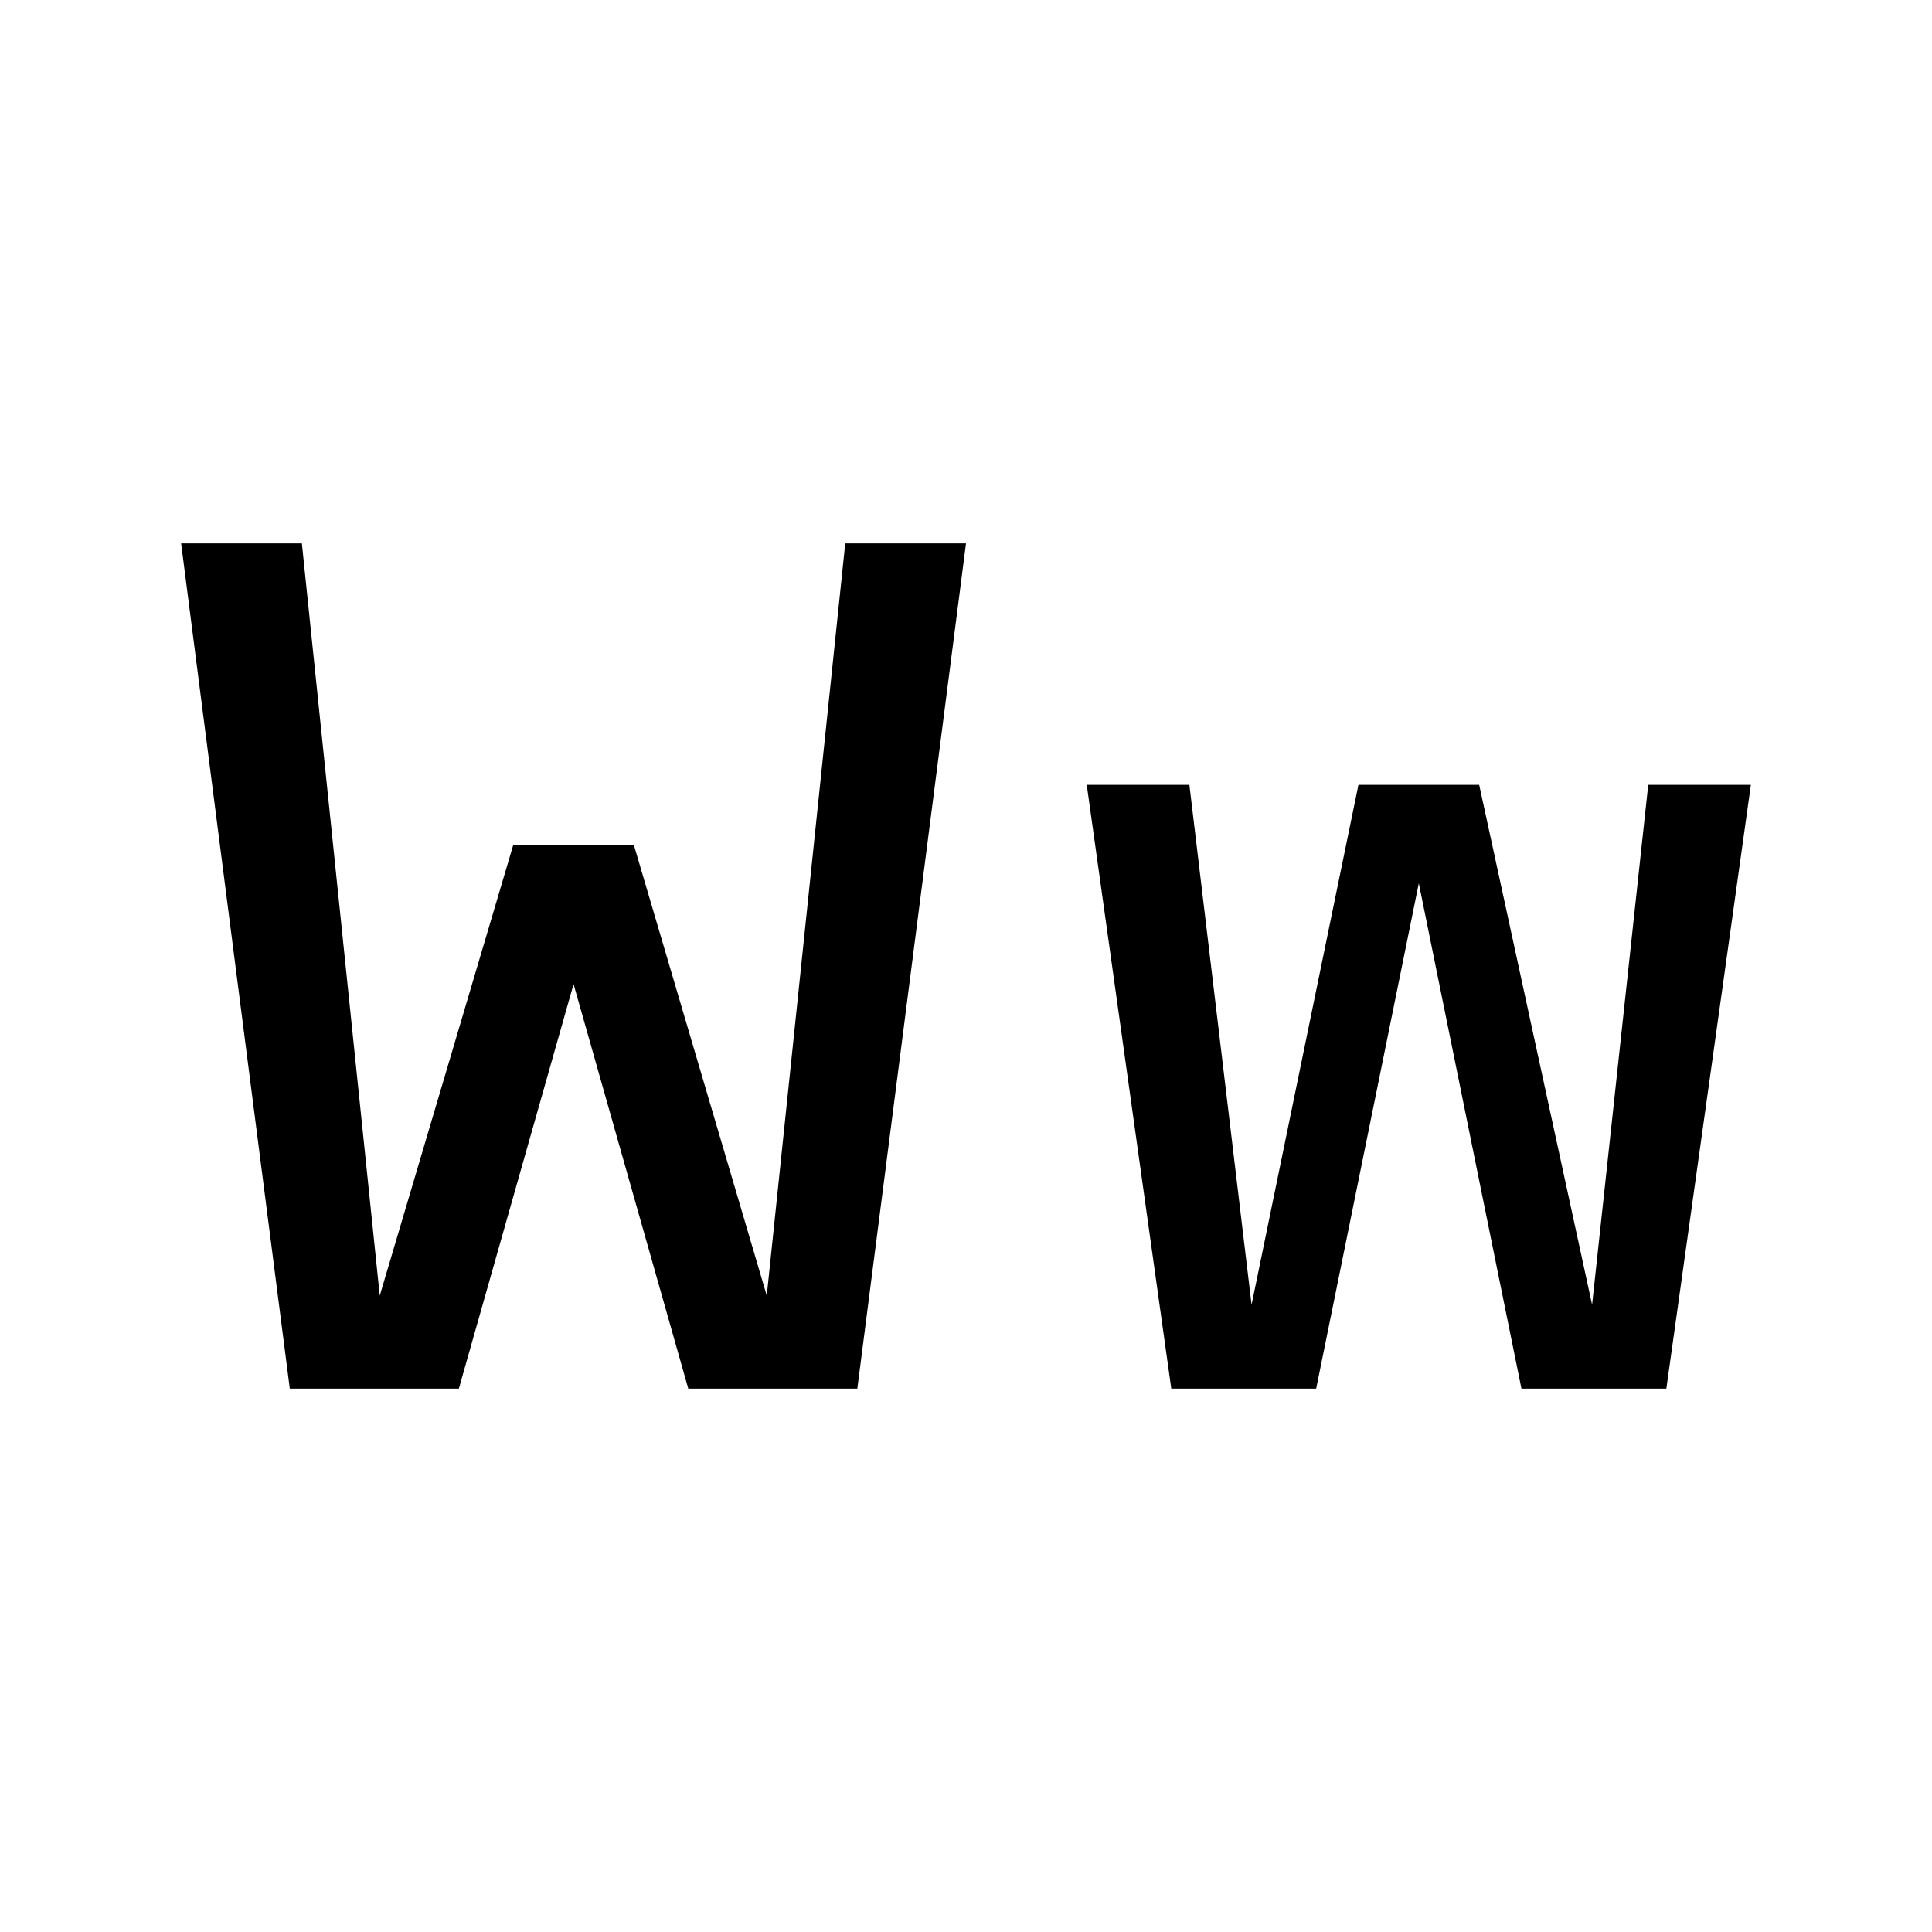
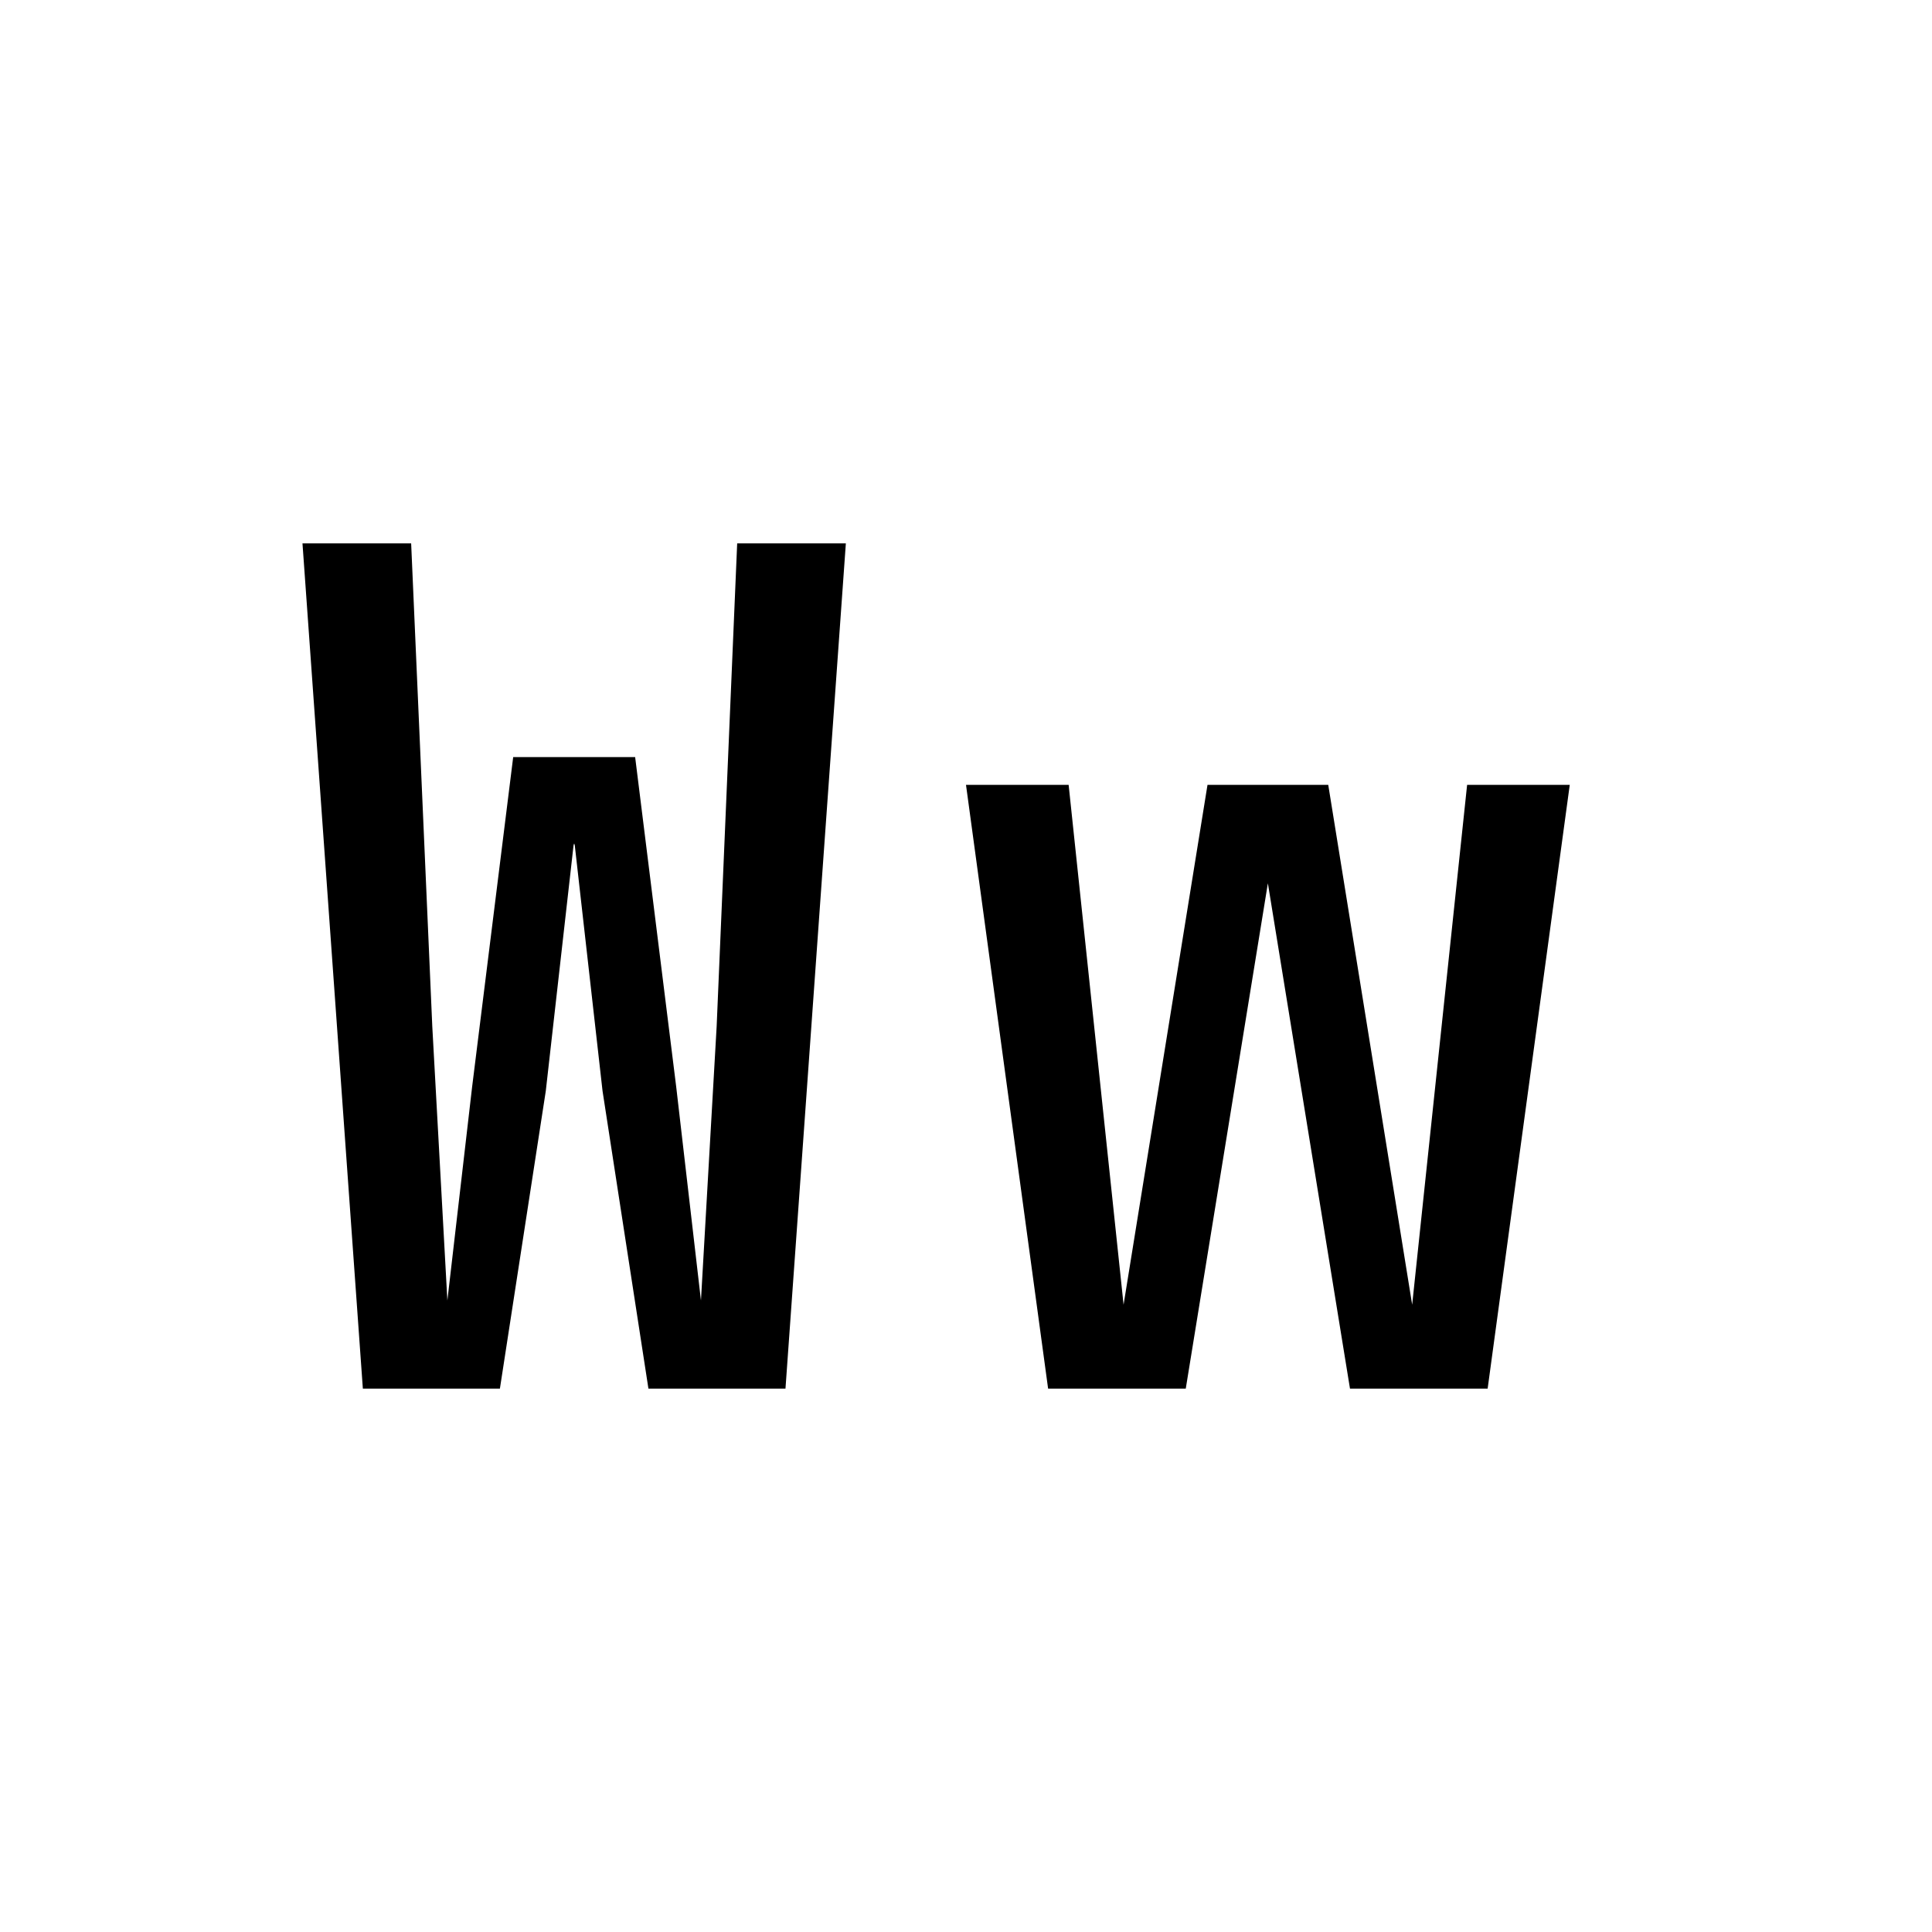
<svg xmlns="http://www.w3.org/2000/svg" id="icon" viewBox="0 0 32 32">
  <defs>
    <style>.cls-1{fill:none;}</style>
  </defs>
-   <polygon points="14 9 12.7 21.46 10.5 14 8.5 14 6.29 21.46 5 9 3 9 4.8 23 7.6 23 9.5 16.3 11.4 23 14.2 23 16 9 14 9" />
-   <polygon points="27.3 13 26.37 21.61 24.5 13 22.5 13 20.73 21.61 19.7 13 18 13 19.4 23 21.8 23 23.5 14.63 25.2 23 27.6 23 29 13 27.3 13" />
+   <polygon points="24.3 13 23.39 21.61 22 13 20 13 18.61 21.61 17.7 13 16 13 17.36 23 19.64 23 21 14.63 22.36 23 24.64 23 26 13 24.3 13" />
+   <polygon points="12.21 9 11.87 17 11.61 21.54 11.2 18 10.52 12.54 8.5 12.54 7.82 18 7.41 21.54 7.16 17 6.81 9 5.01 9 6.01 23 8.28 23 9.04 18.07 9.5 14 9.51 13.97 9.52 14 9.98 18.07 10.74 23 13.01 23 14.01 9 12.21 9" />
  <rect id="_Transparent_Rectangle_" data-name="&lt;Transparent Rectangle&gt;" class="cls-1" width="32" height="32" />
</svg>
